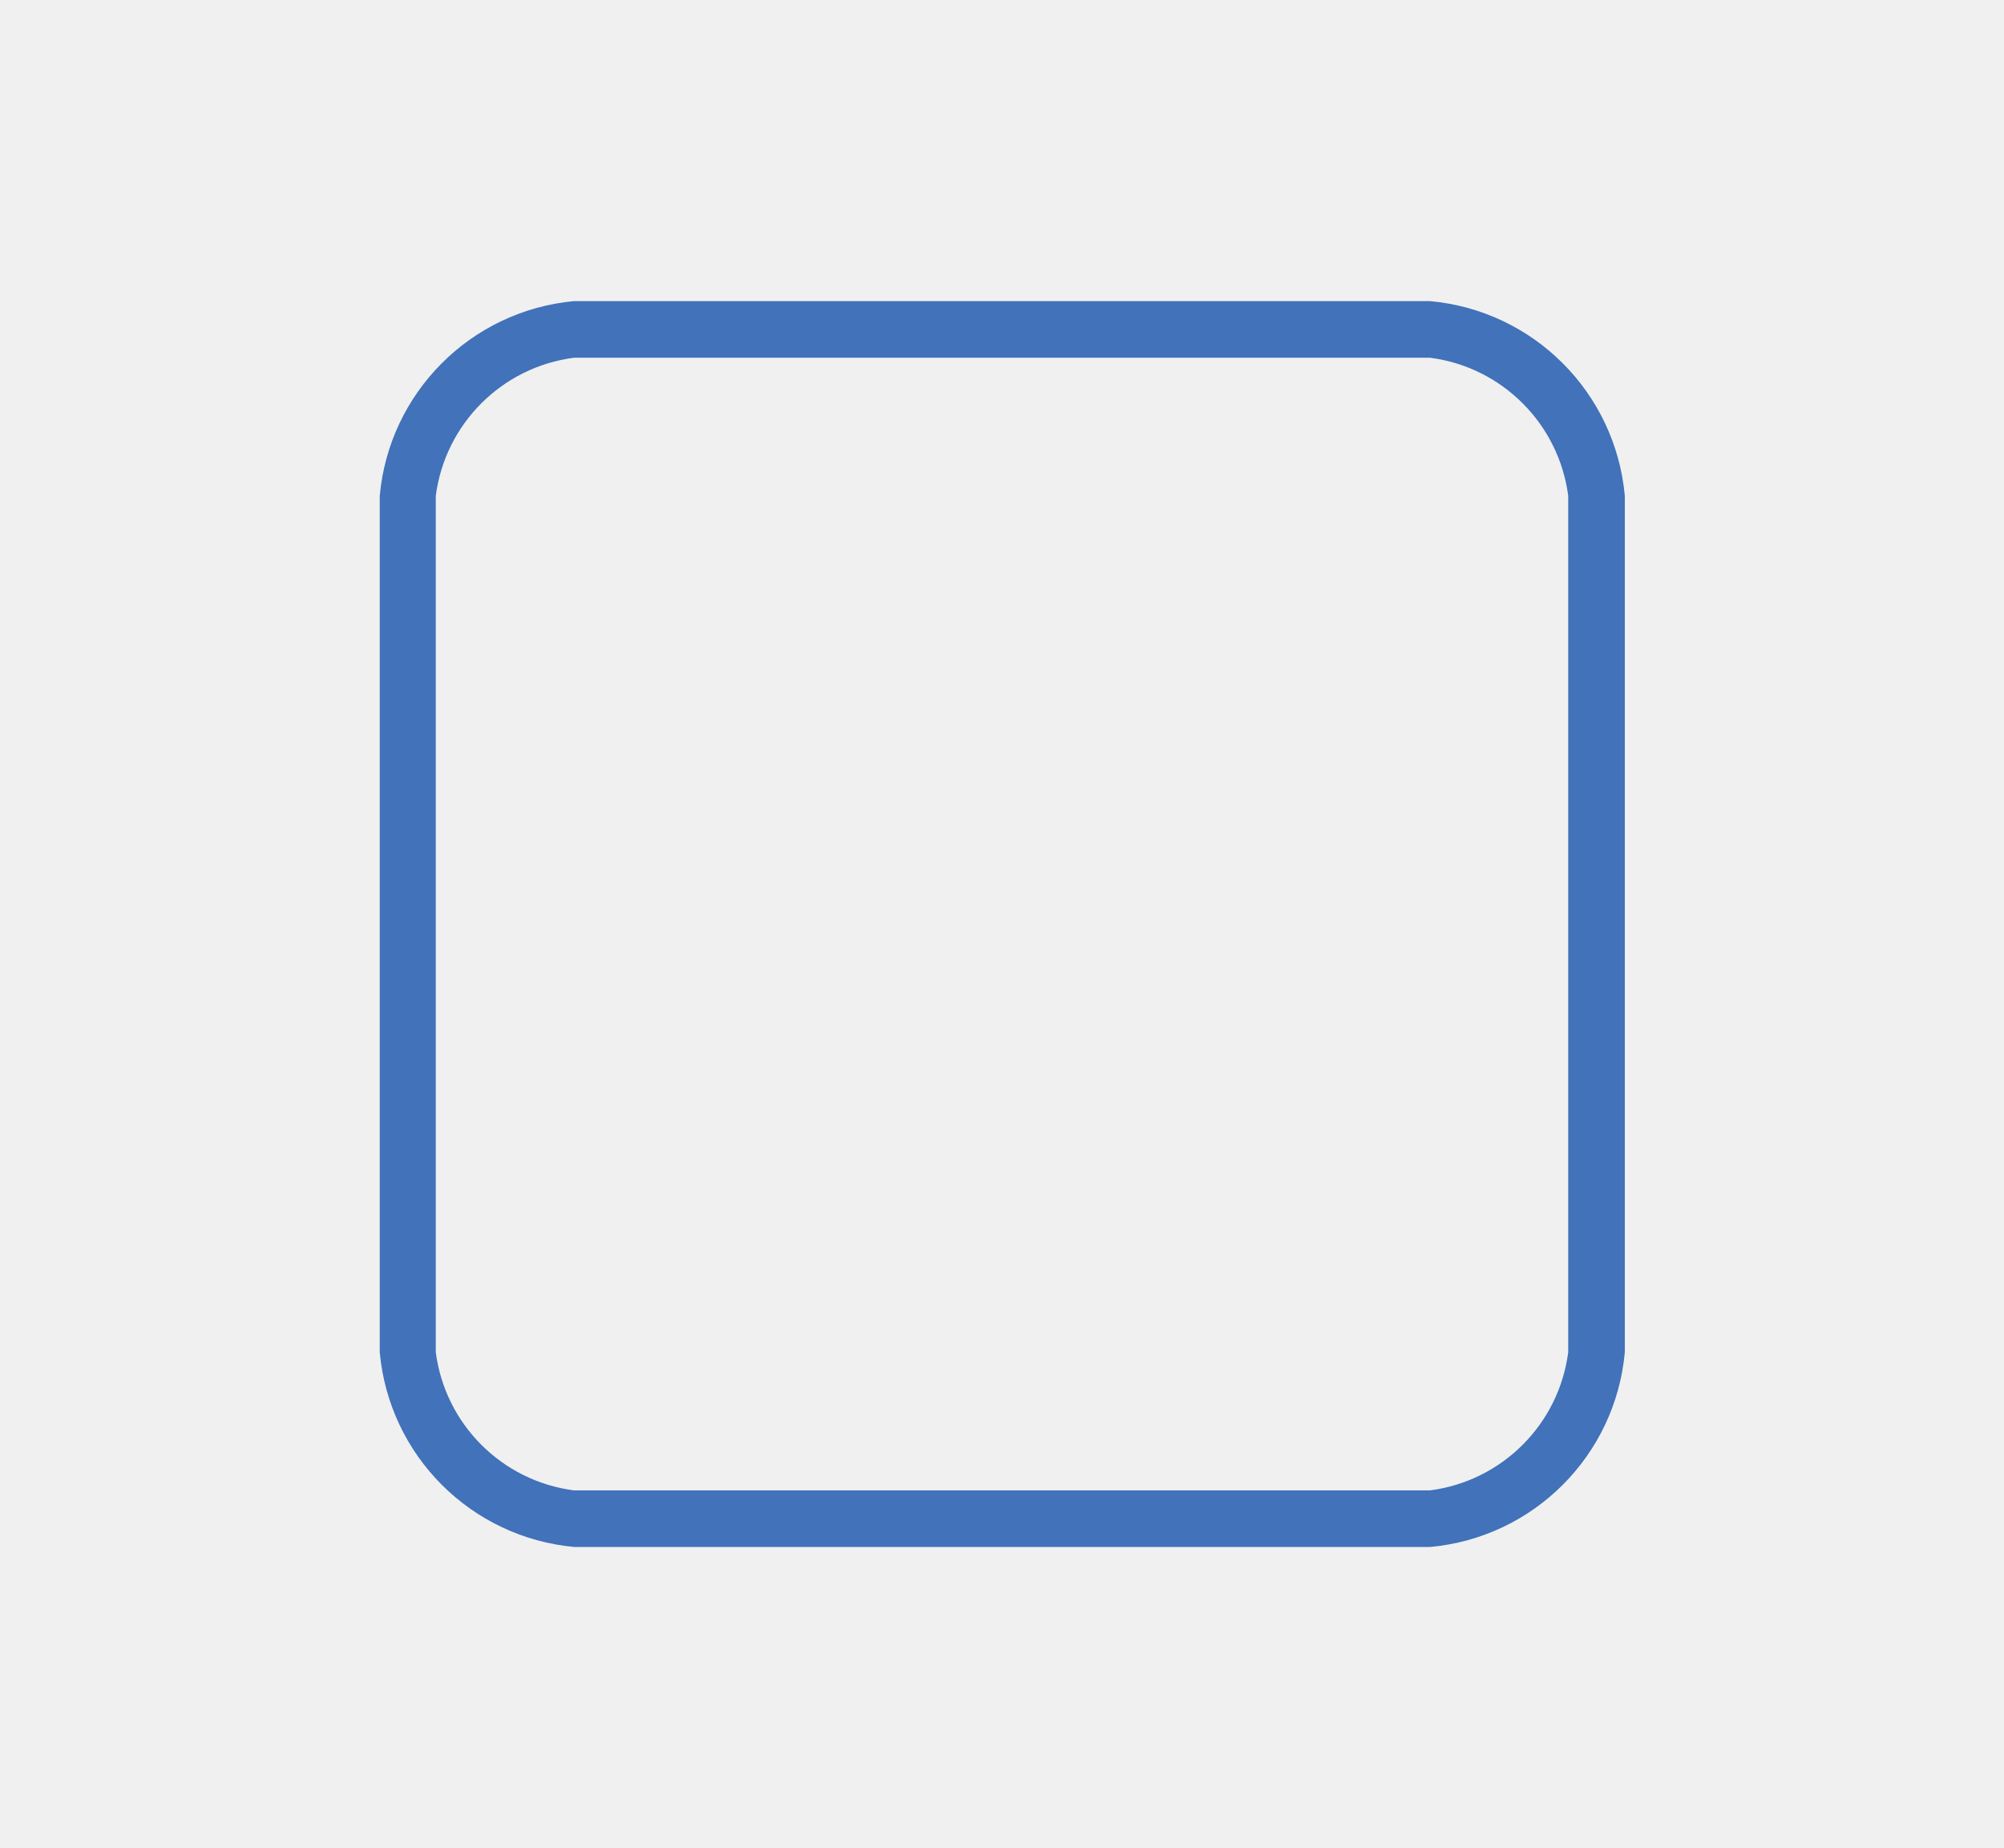
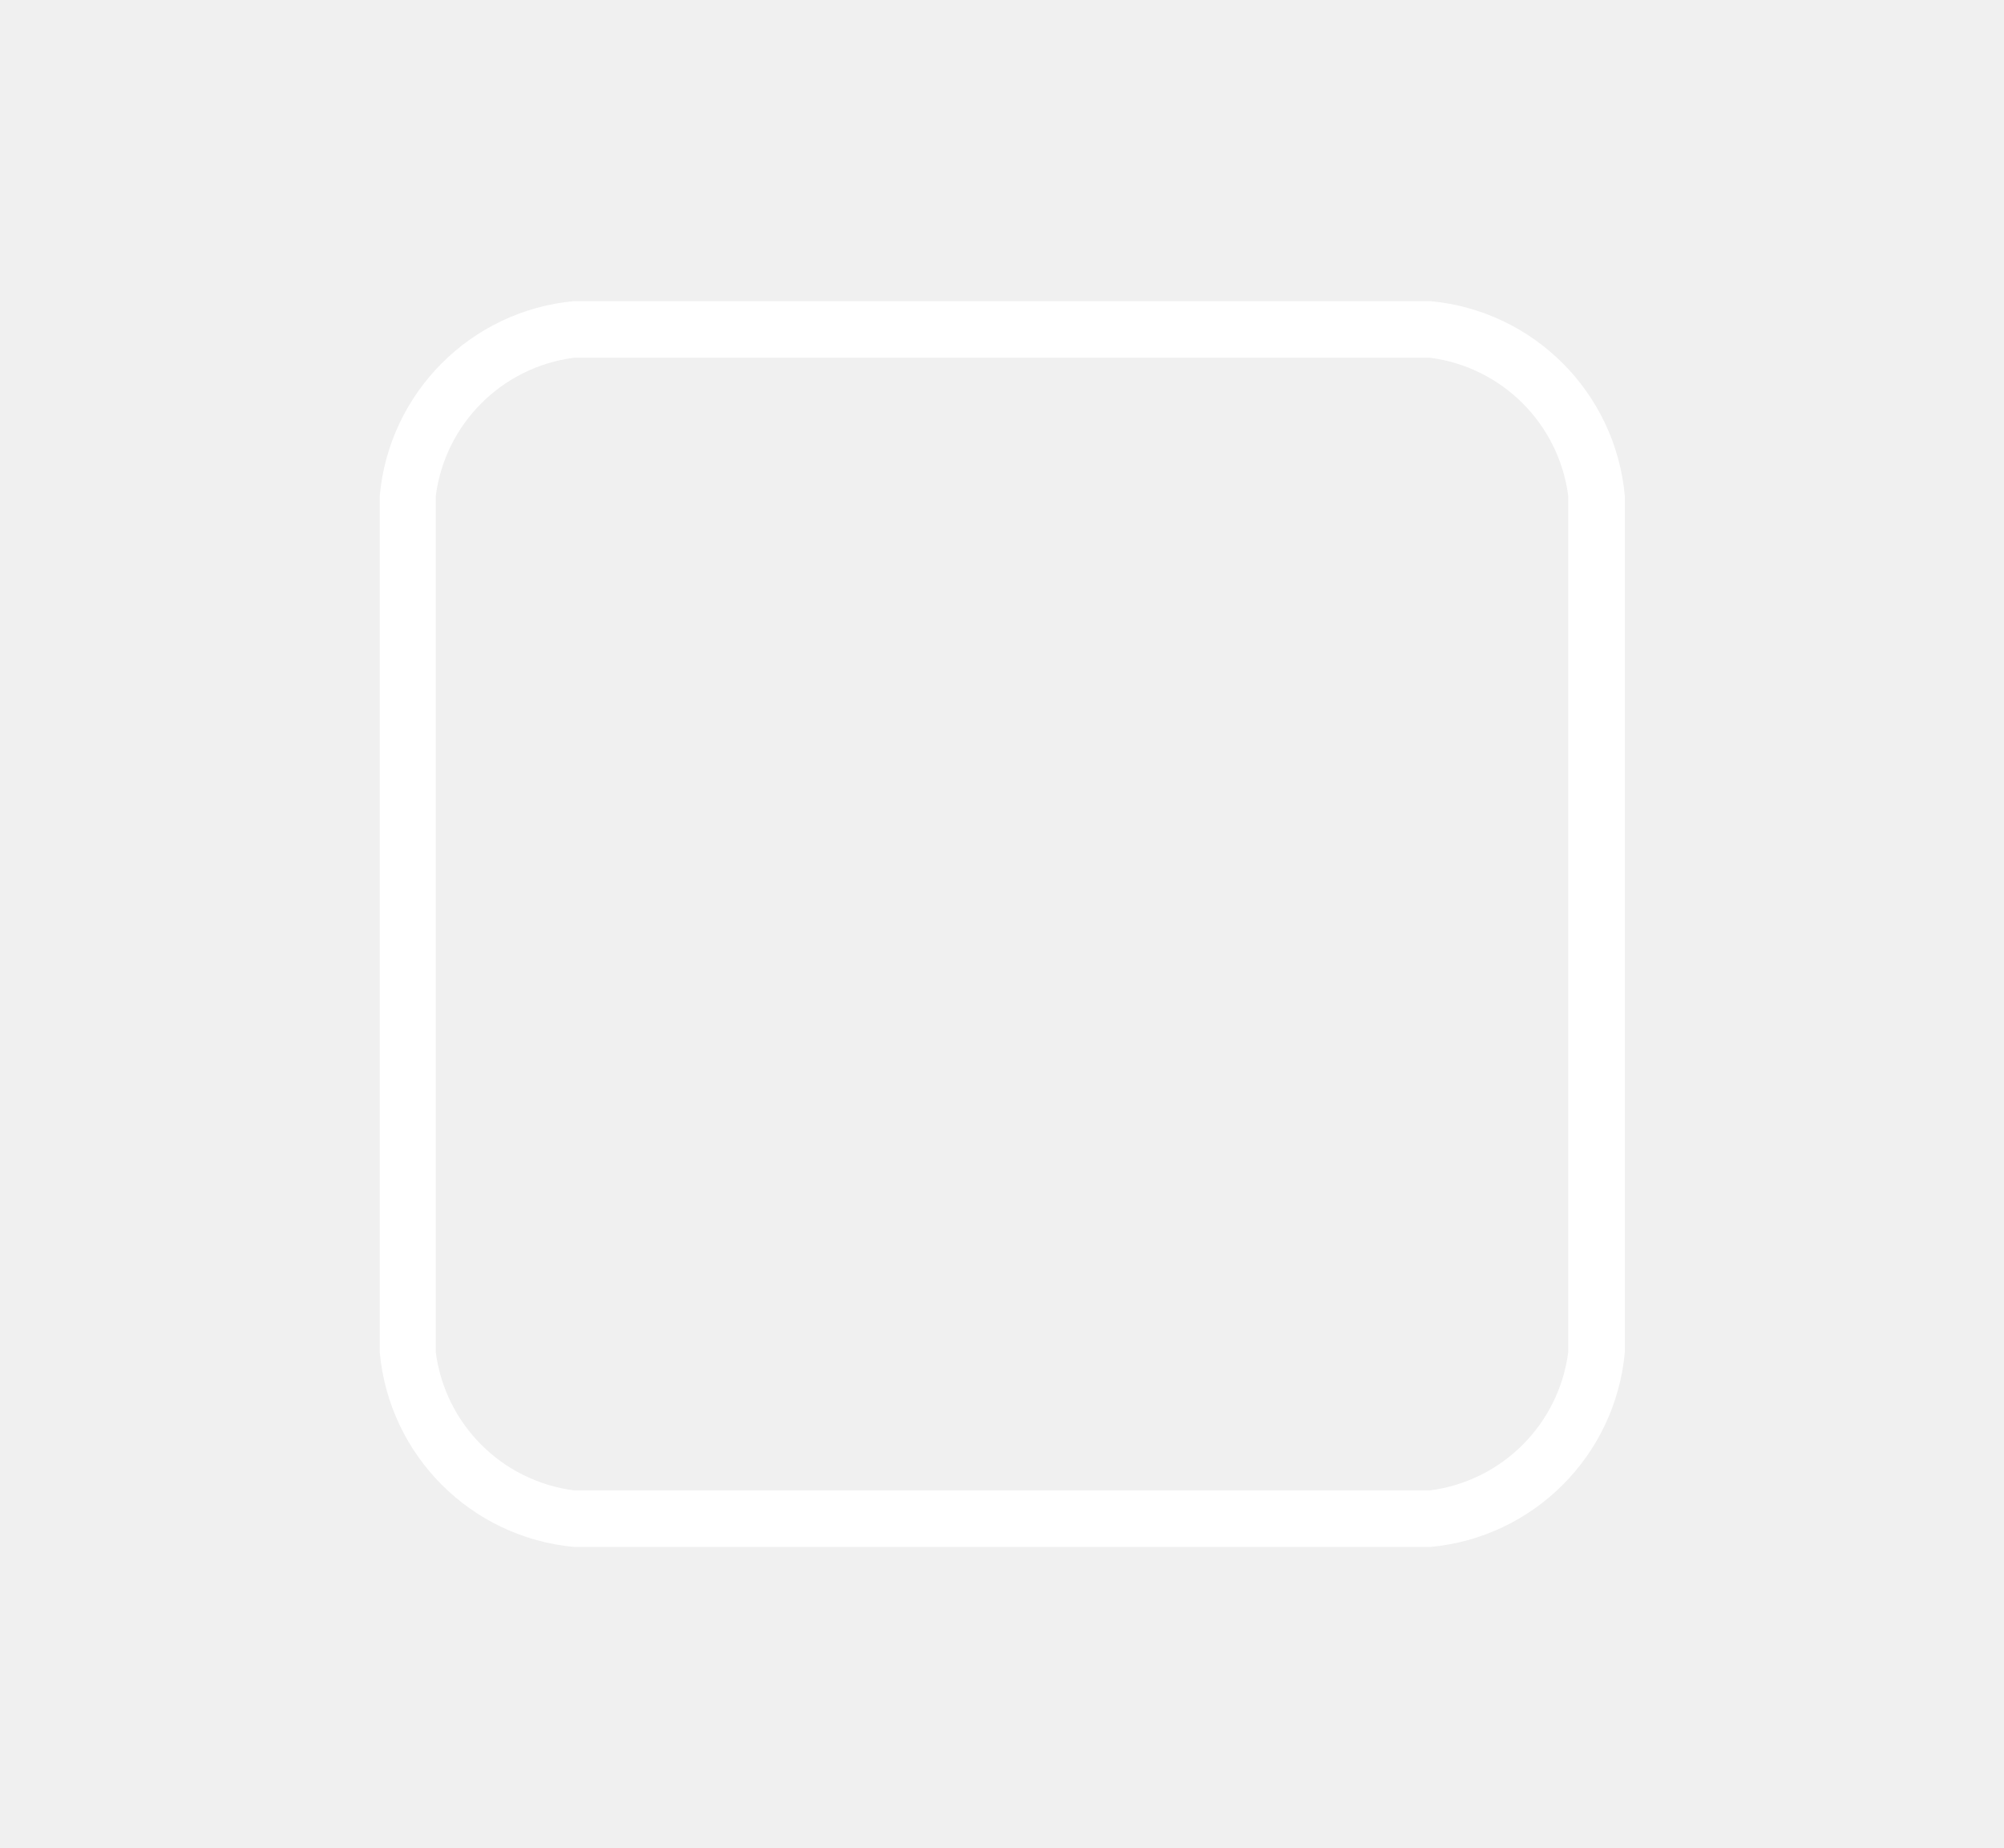
<svg xmlns="http://www.w3.org/2000/svg" id="Capa_1" data-name="Capa 1" viewBox="0 0 35.41 32.64">
  <defs>
-     <style>.cls-1{fill:rgba(0,0,0,0);}.cls-2{fill:#4172ba;}</style>
+     <style>.cls-1{fill:rgba(0,0,0,0);}.cls-2{fill:#ffffff;}</style>
  </defs>
  <rect class="cls-1" x="7.71" y="6.32" width="19" height="19" rx="2" ry="2" />
  <path class="cls-2" d="M25.27,6.32a2.83,2.83,0,0,1,2.44,2.44V23.89a2.83,2.83,0,0,1-2.44,2.44H10.14a2.83,2.83,0,0,1-2.44-2.44V8.76a2.83,2.83,0,0,1,2.44-2.44H25.71m-0.44-1H10.14A3.8,3.8,0,0,0,6.71,8.76V23.89a3.8,3.8,0,0,0,3.44,3.44H25.27a3.8,3.8,0,0,0,3.44-3.44V8.76a3.8,3.8,0,0,0-3.44-3.44h0Z" />
</svg>
